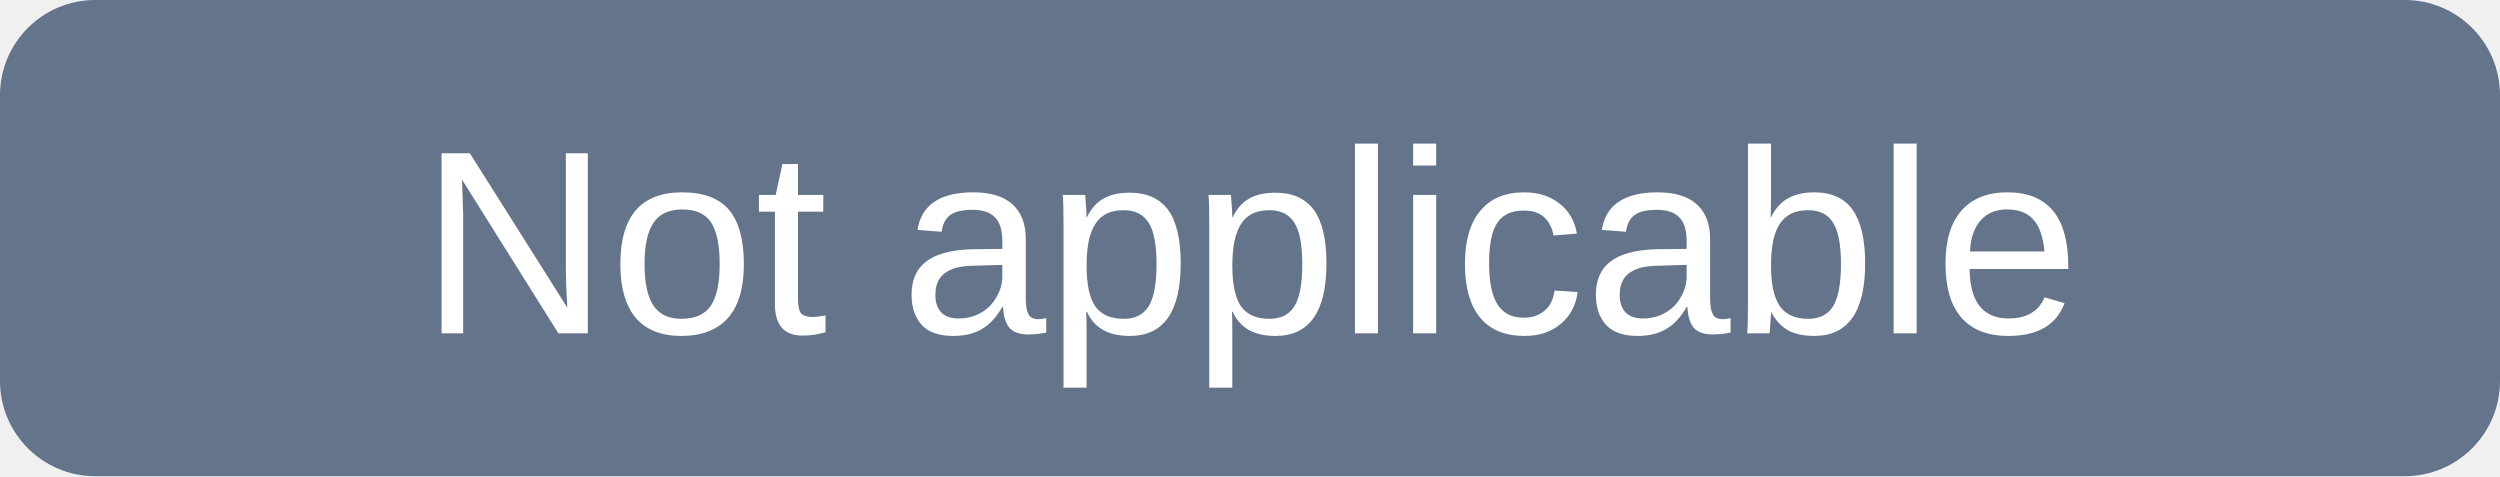
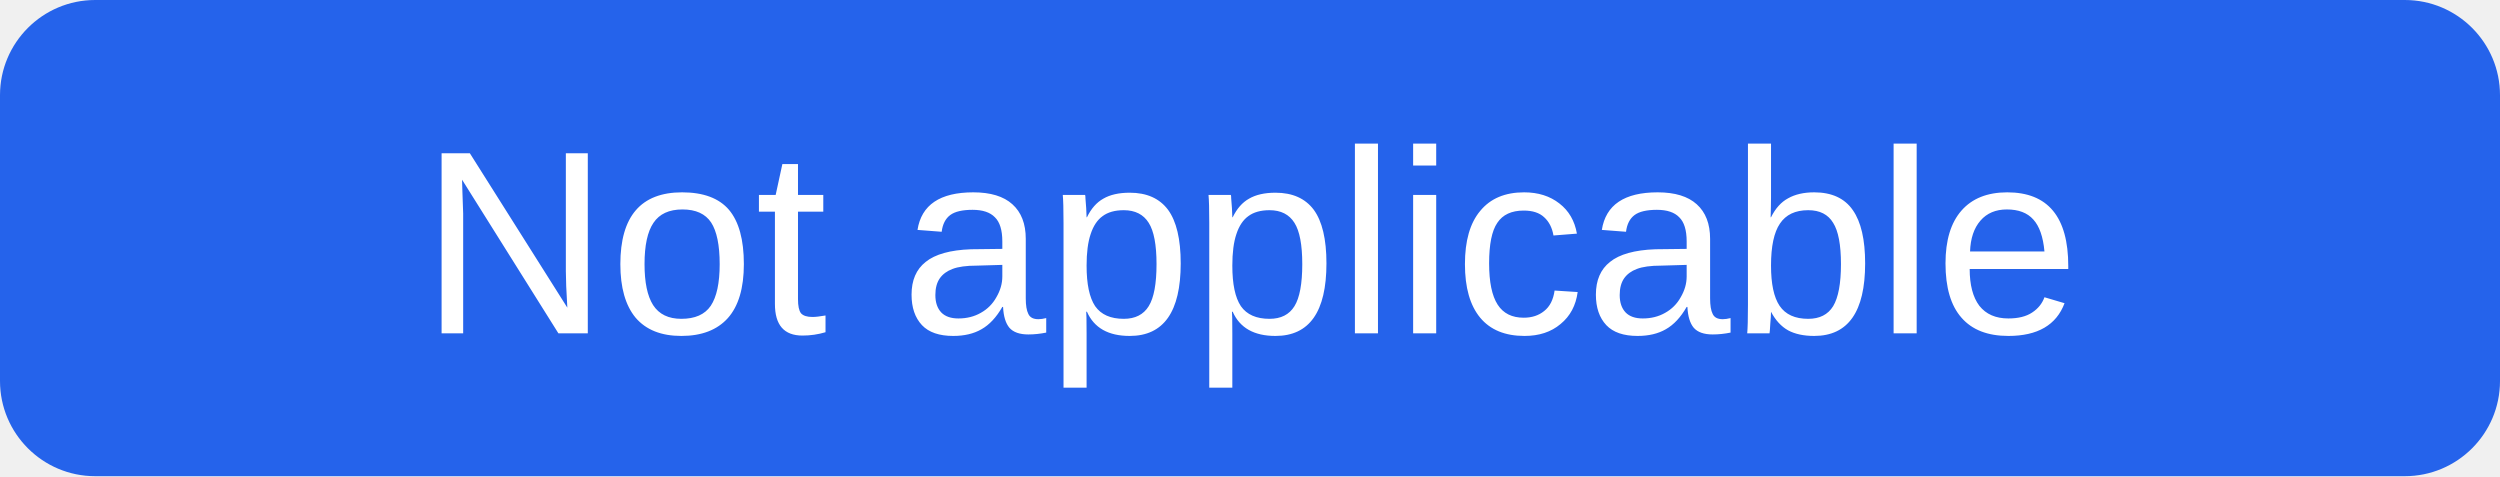
<svg xmlns="http://www.w3.org/2000/svg" width="105" height="20" role="img" aria-label="Not applicable">
-   <rect width="105" height="20" rx="4" fill="#64748b" />
+   <rect width="105" height="20" rx="4" fill="#2563eb" />
  <text x="52.5" y="14" text-anchor="middle" fill="white" font-family="Verdana,Arial,sans-serif" font-size="11">Not applicable</text>
</svg>
